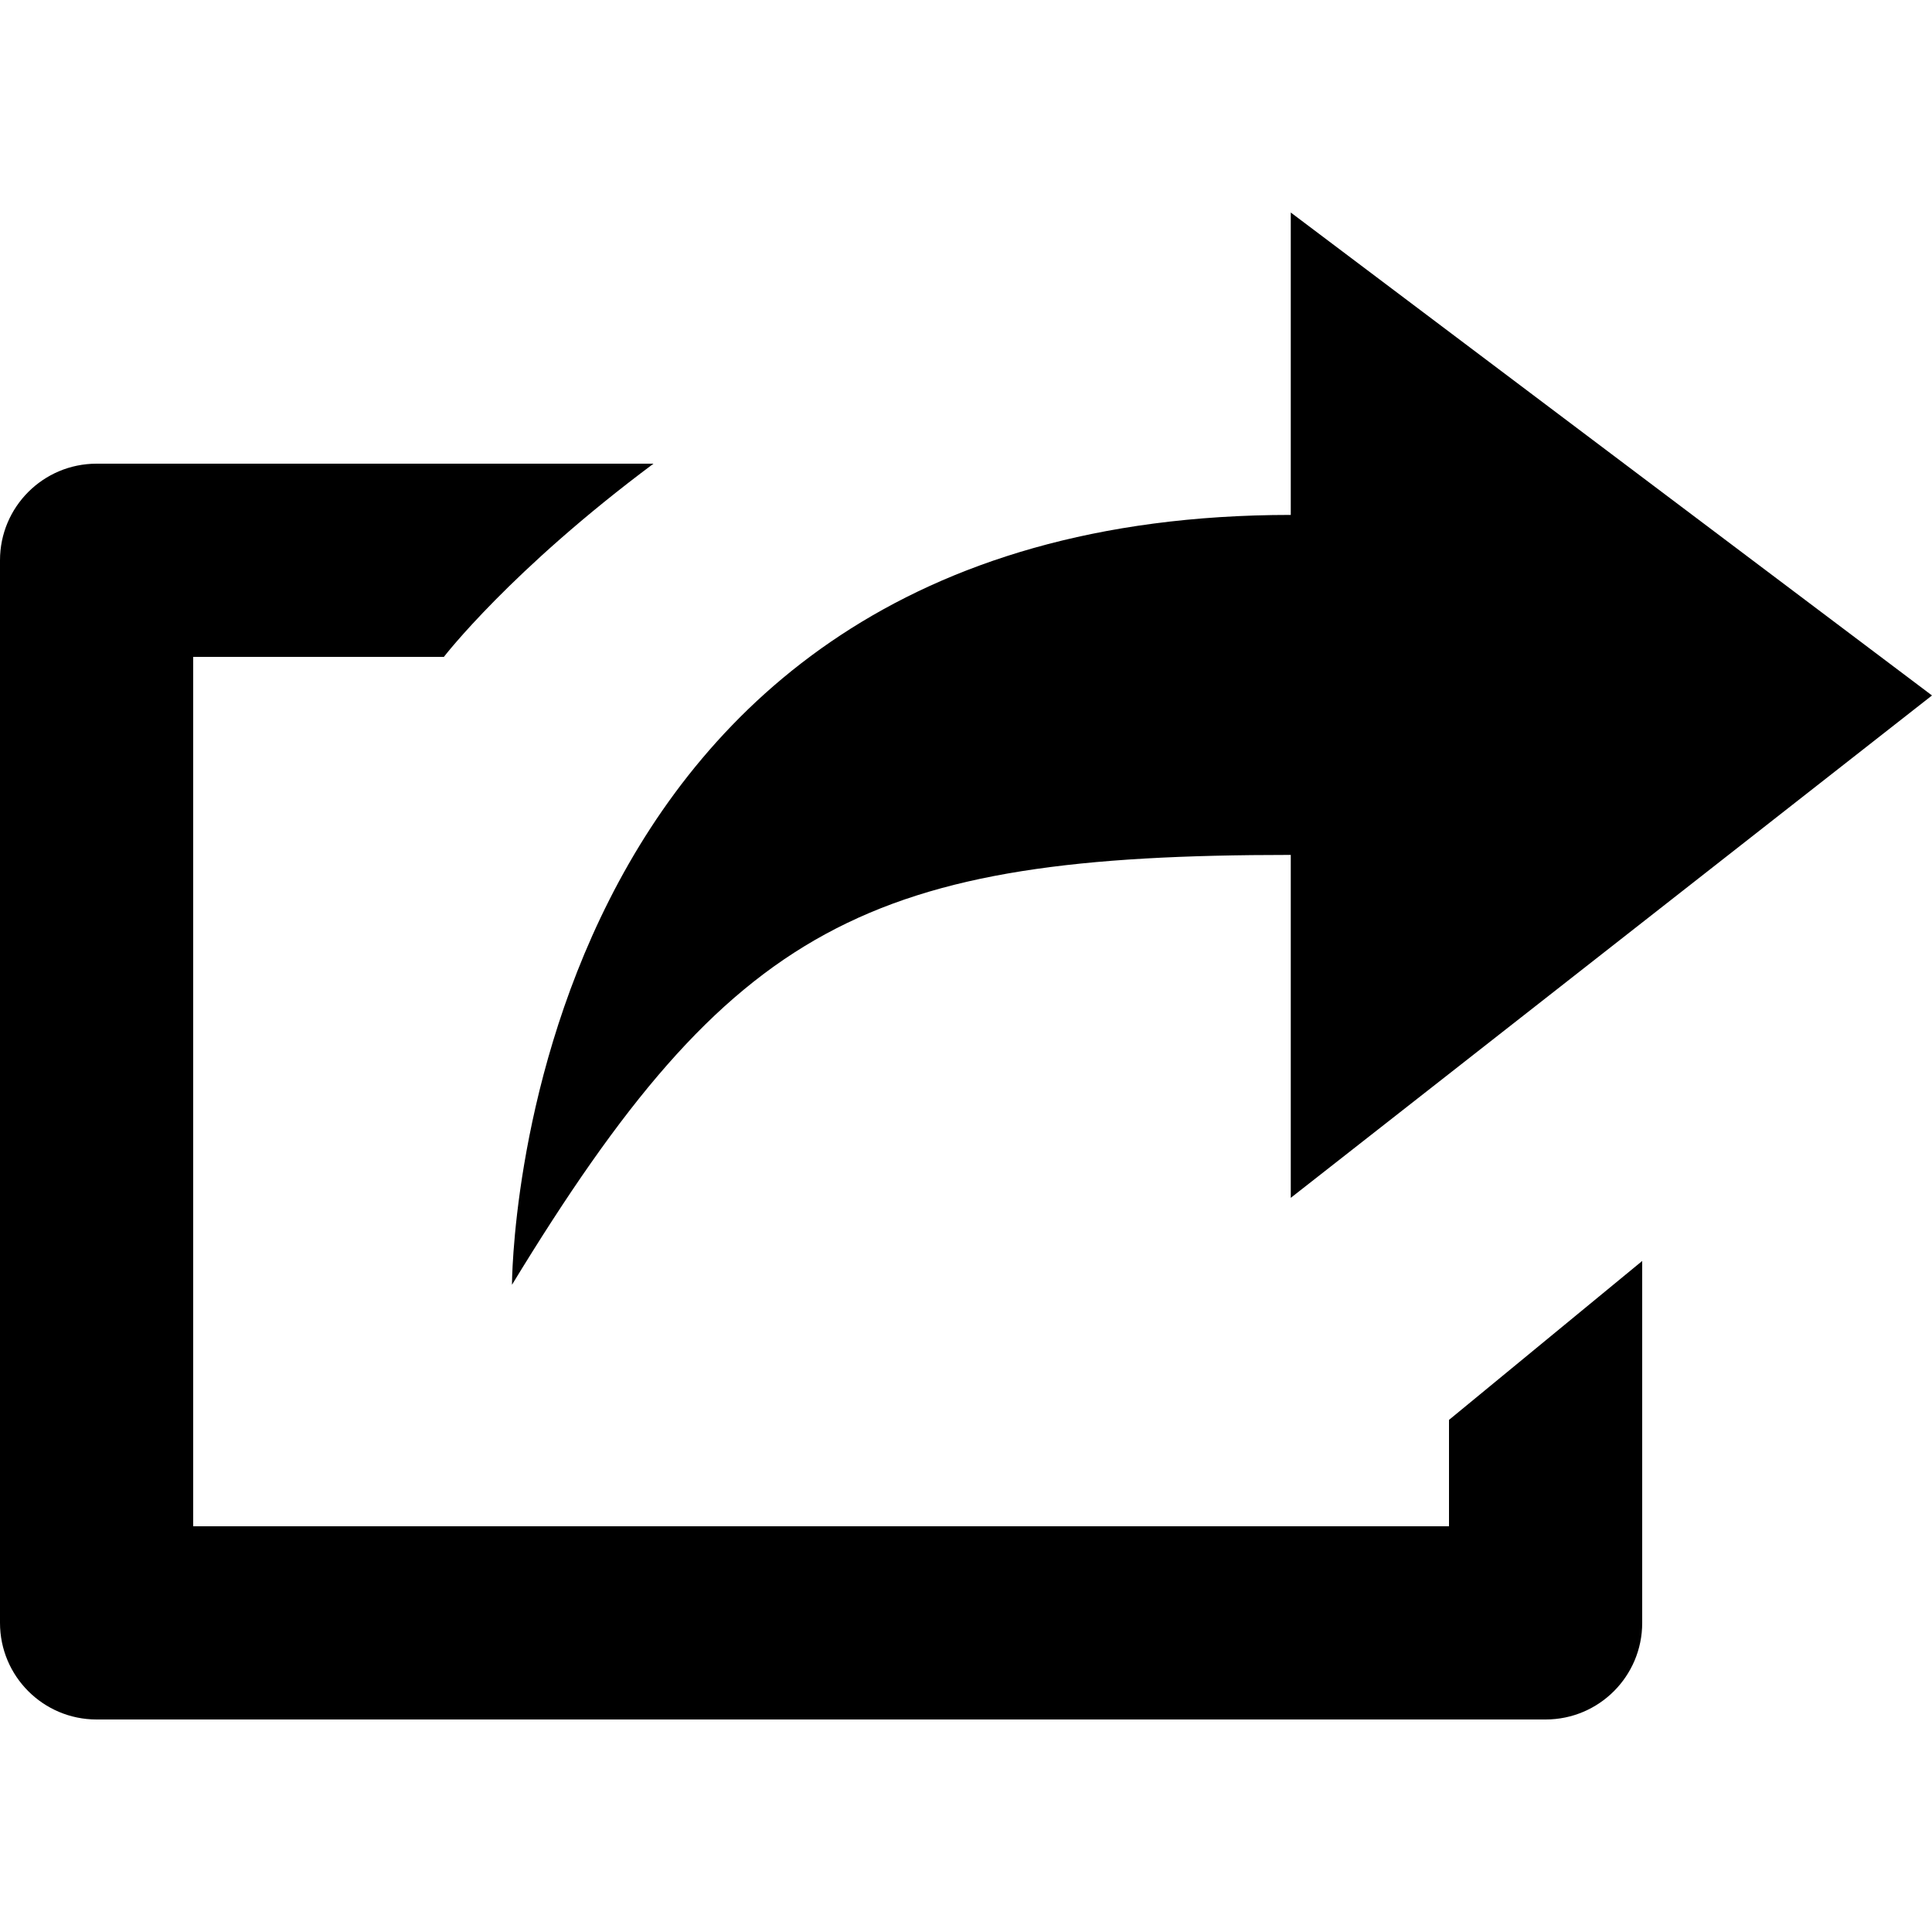
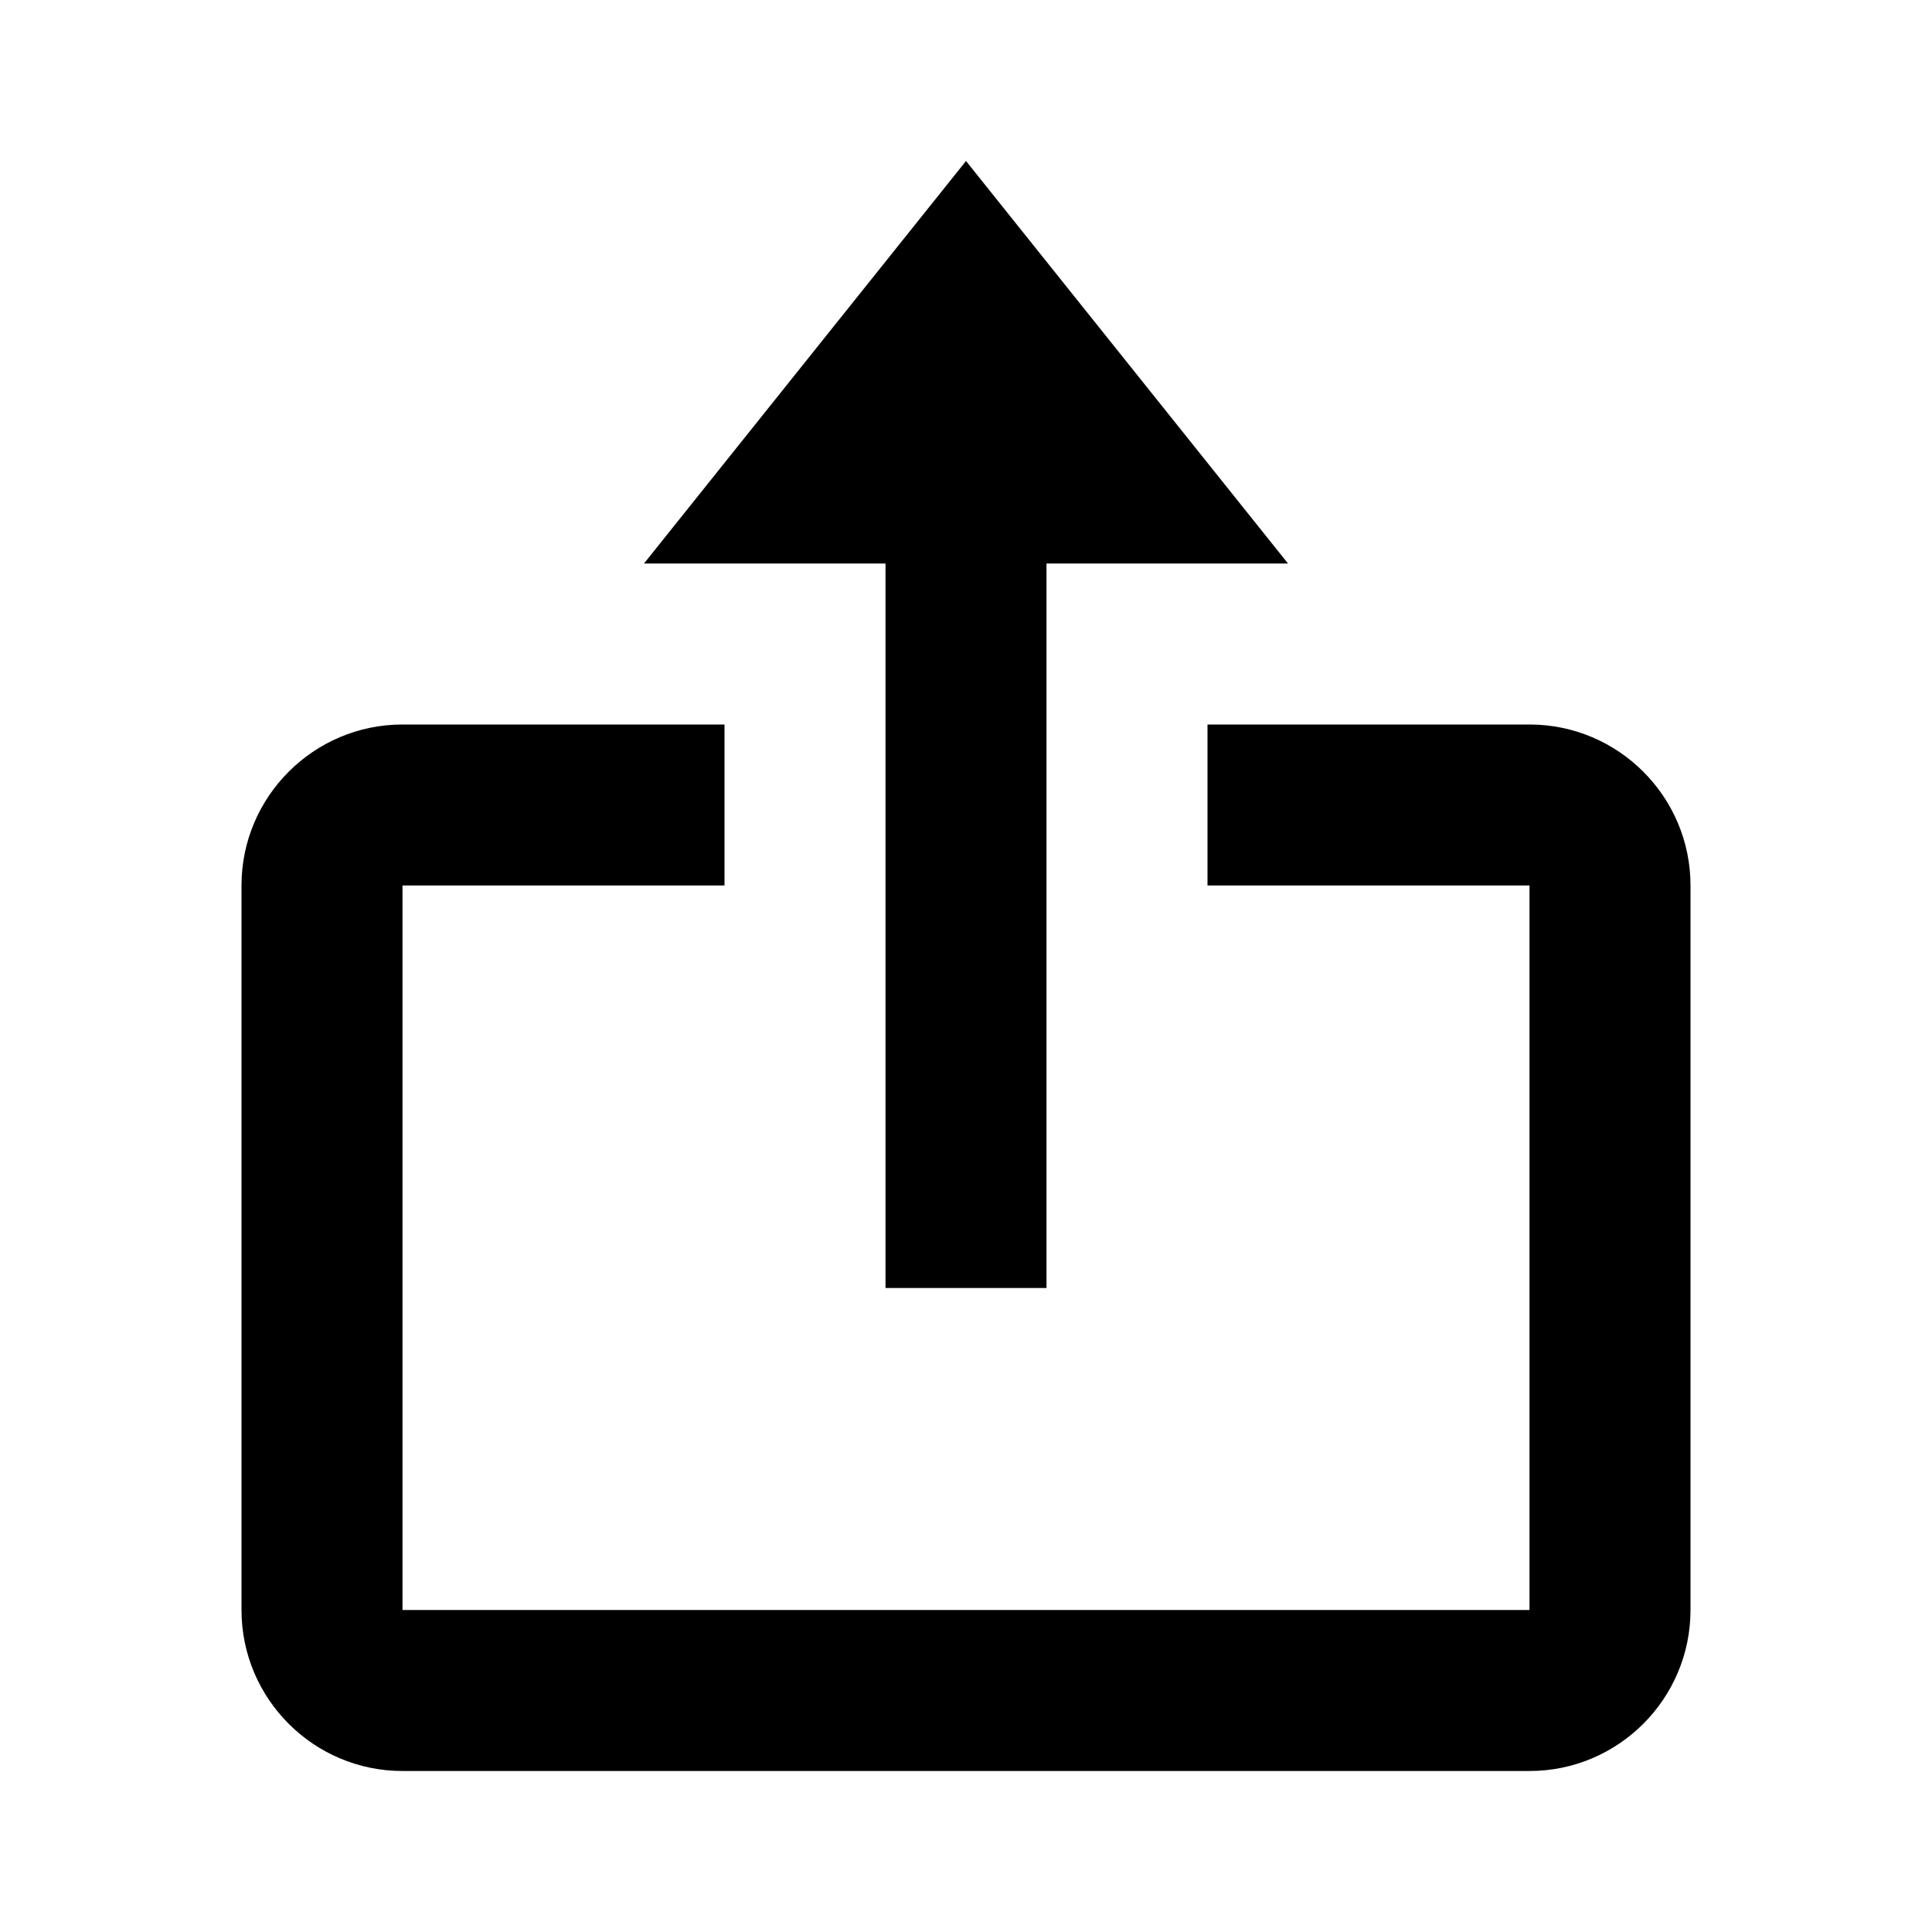
- <svg xmlns="http://www.w3.org/2000/svg" version="1.1" id="Capa_1" x="0px" y="0px" viewBox="0 0 100 100" style="enable-background:new 0 0 100 100;" xml:space="preserve">
-   <path d="M75,79H10V34h12.975c0,0,3.447-4.484,10.85-10H5c-2.762,0-5,2.238-5,5v55c0,2.762,2.238,5,5,5h75  c2.762,0,5-2.238,5-5V65.268l-10,8.226V79z M66.81,44.25V62L100,35.997L66.81,11v15.652C26.5,26.652,26.5,66.5,26.5,66.5  C37.908,47.759,44.93,44.25,66.81,44.25z" />
+ <svg xmlns="http://www.w3.org/2000/svg" width="24" height="24" viewBox="0 0 24 24">
+   <path d="M11 16L13 16 13 7 16 7 12 2 8 7 11 7z" />
+   <path d="M5,22h14c1.103,0,2-0.897,2-2v-9c0-1.103-0.897-2-2-2h-4v2h4v9H5v-9h4V9H5c-1.103,0-2,0.897-2,2v9C3,21.103,3.897,22,5,22 z" />
</svg>
